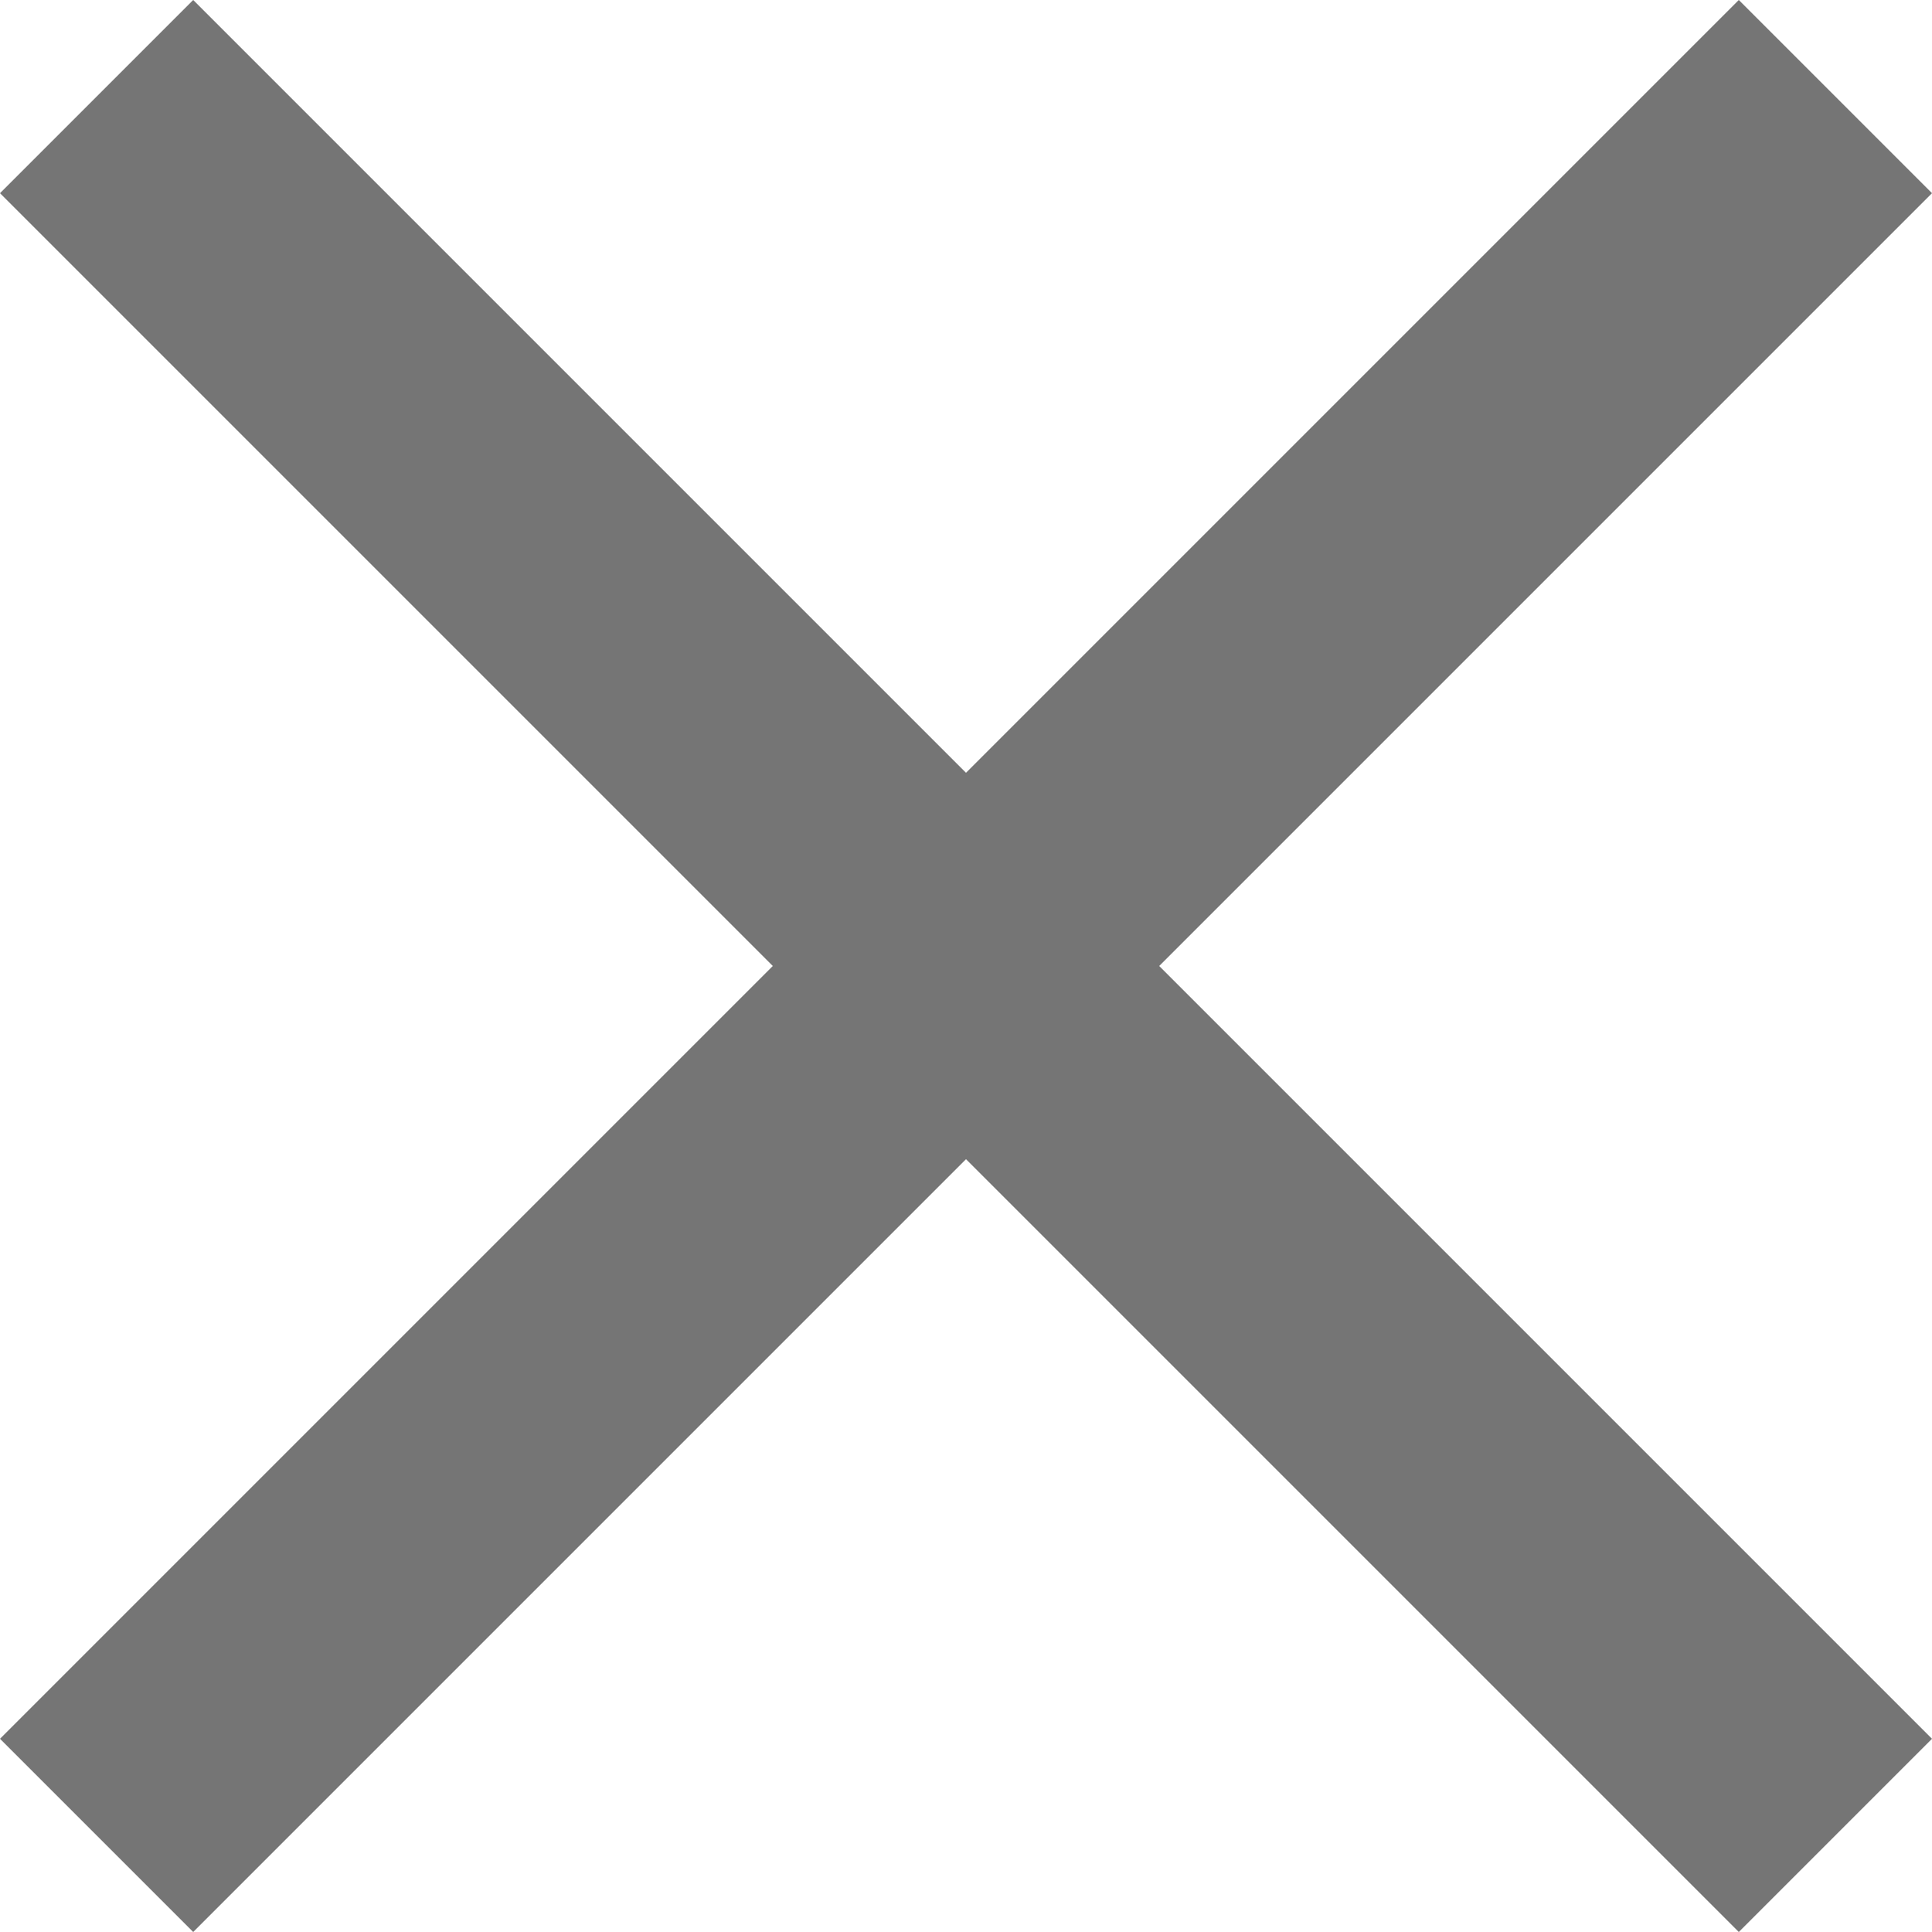
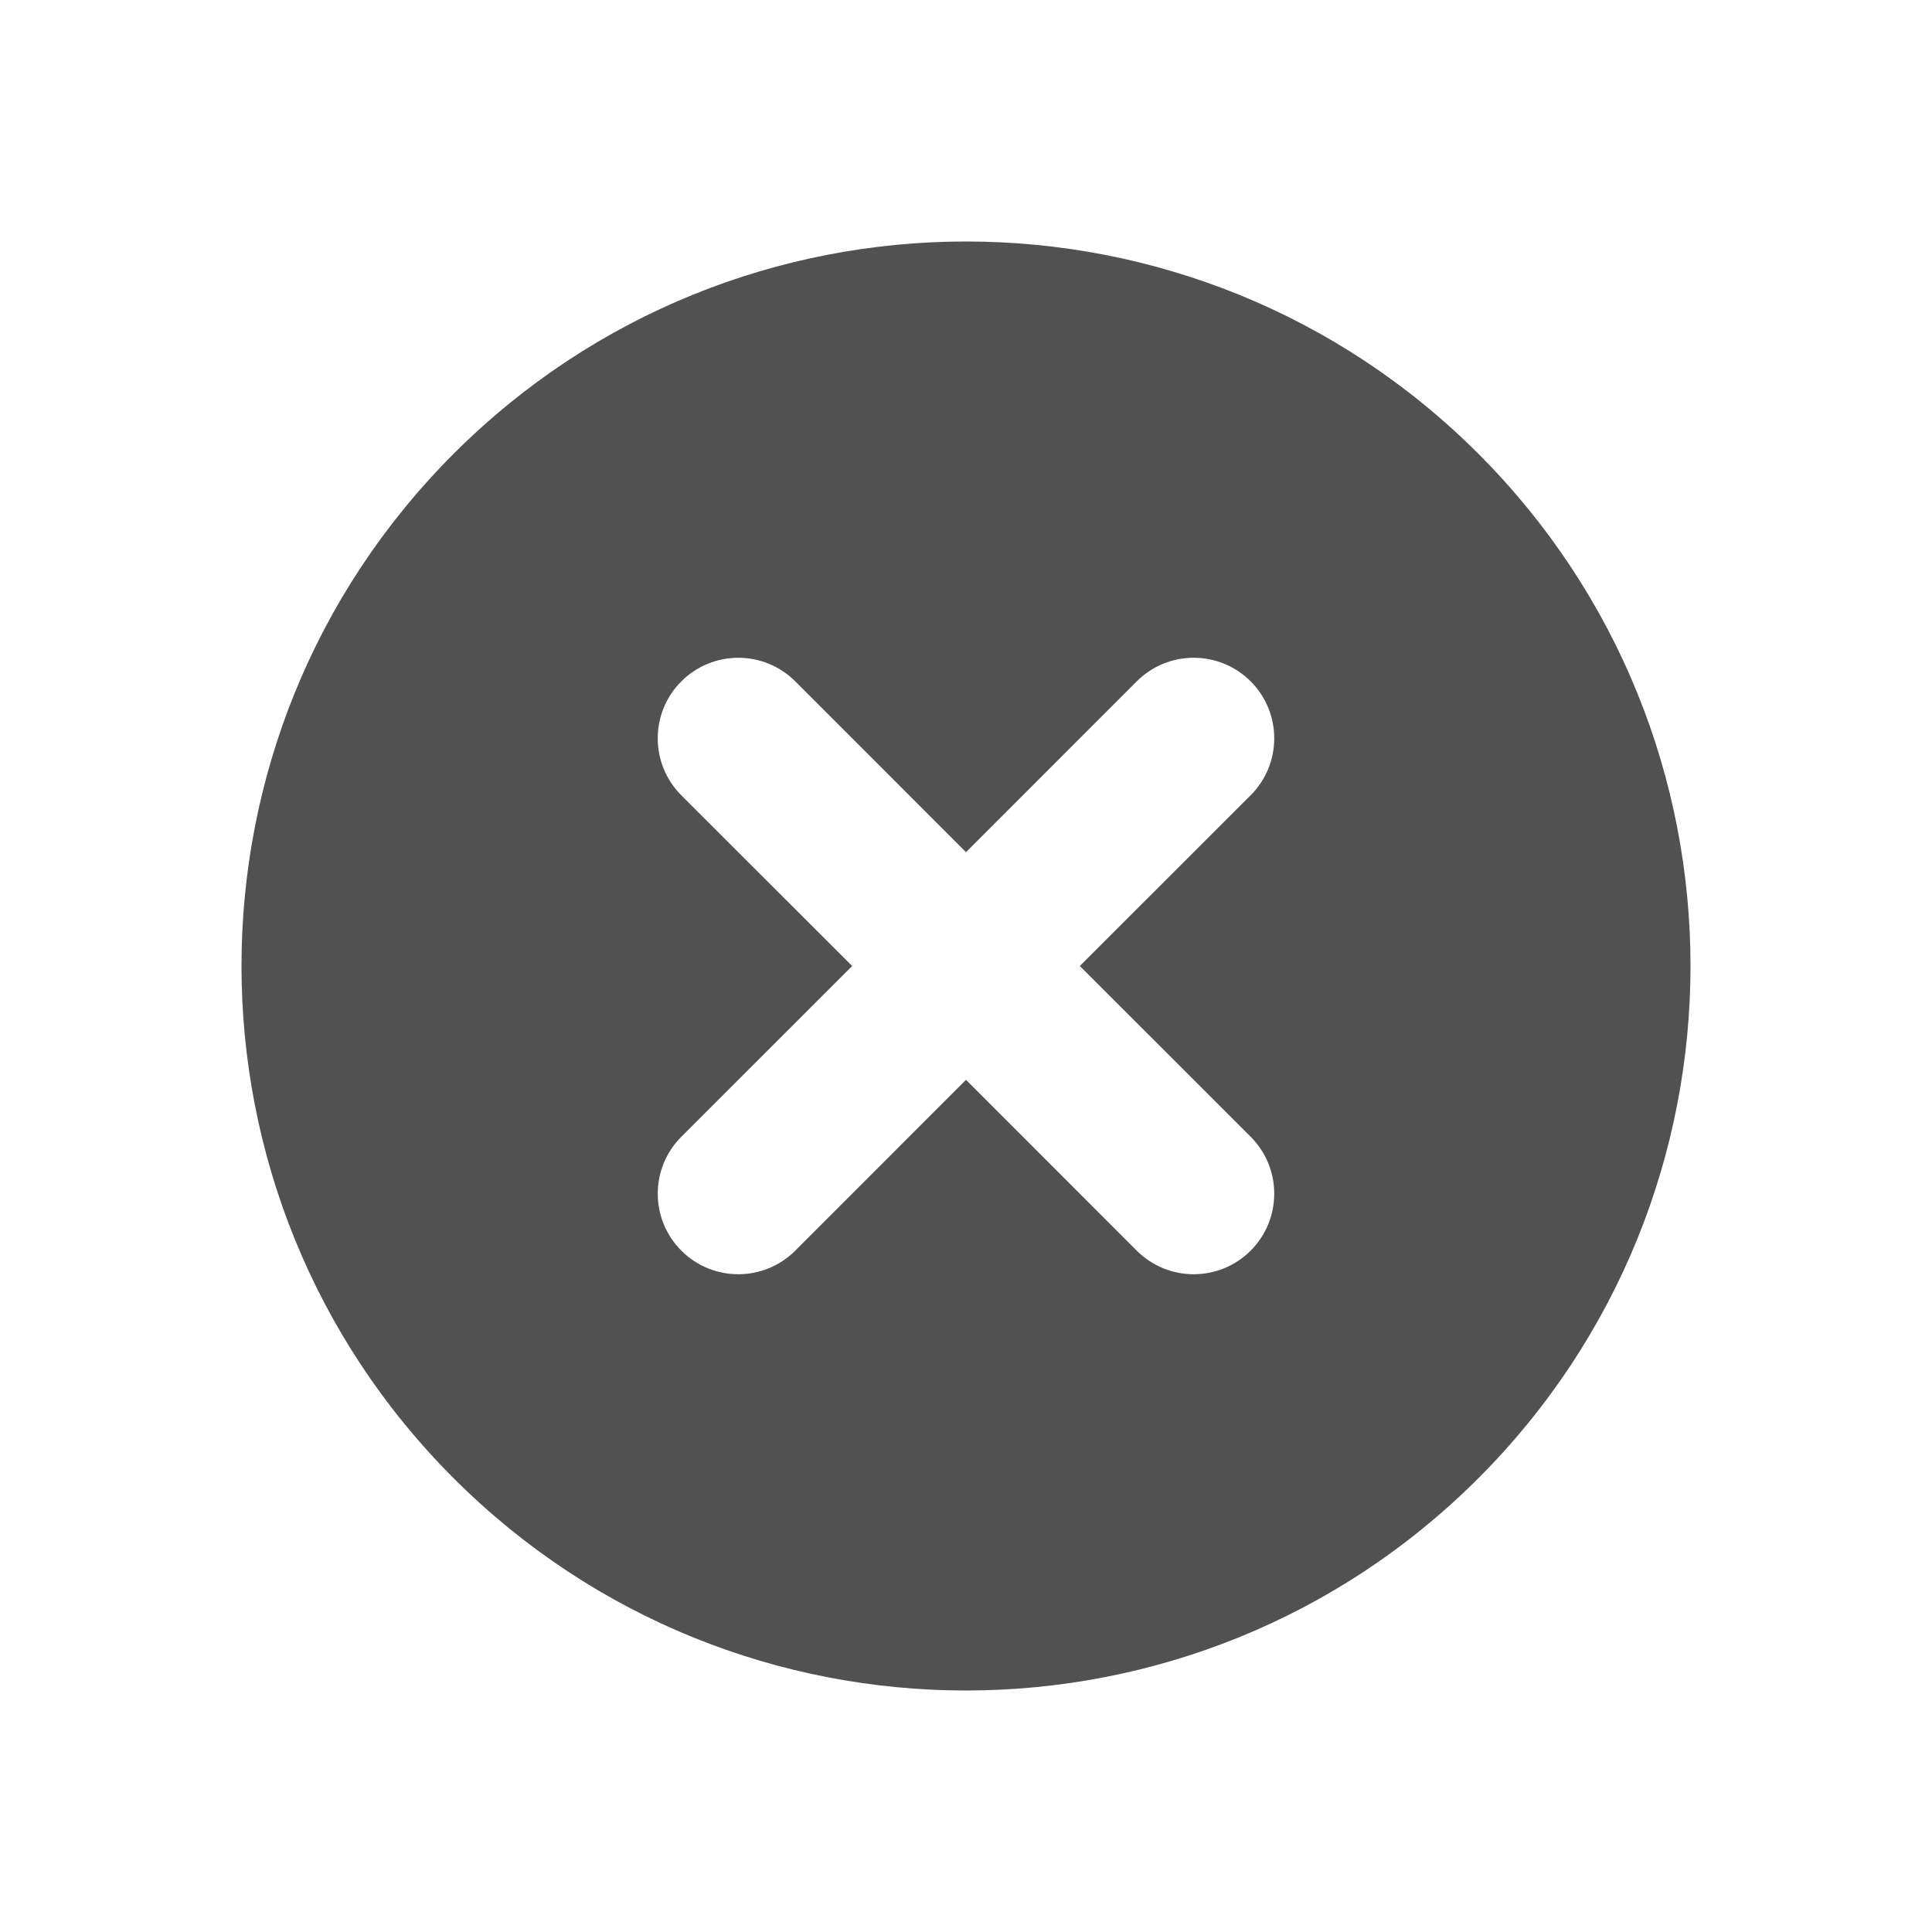
- <svg xmlns="http://www.w3.org/2000/svg" t="1566899828126" class="icon" viewBox="0 0 1024 1024" version="1.1" p-id="4461" width="64" height="64">
+ <svg xmlns="http://www.w3.org/2000/svg" t="1583156131058" class="icon" viewBox="0 0 1024 1024" version="1.1" p-id="2862" width="64" height="64">
  <defs>
    <style type="text/css" />
  </defs>
-   <path d="M1024 102.4L921.6 0 512 409.6 102.4 0 0 102.4 409.6 512 0 921.6 102.4 1024 512 614.4l409.6 409.6 102.4-102.4L614.4 512z" fill="#000000" opacity=".54" p-id="4462" />
+   <path d="M512 451.669L421.504 361.131A42.667 42.667 0 0 0 361.131 421.547L451.669 512l-90.539 90.496a42.667 42.667 0 0 0 60.373 60.373L512 572.331l90.496 90.539a42.667 42.667 0 0 0 60.373-60.373L572.331 512l90.539-90.496a42.667 42.667 0 1 0-60.373-60.373L512 451.669z m-271.531 331.861A384 384 0 1 1 783.531 240.469 384 384 0 0 1 240.469 783.531z" p-id="2863" fill="#515151" />
</svg>
